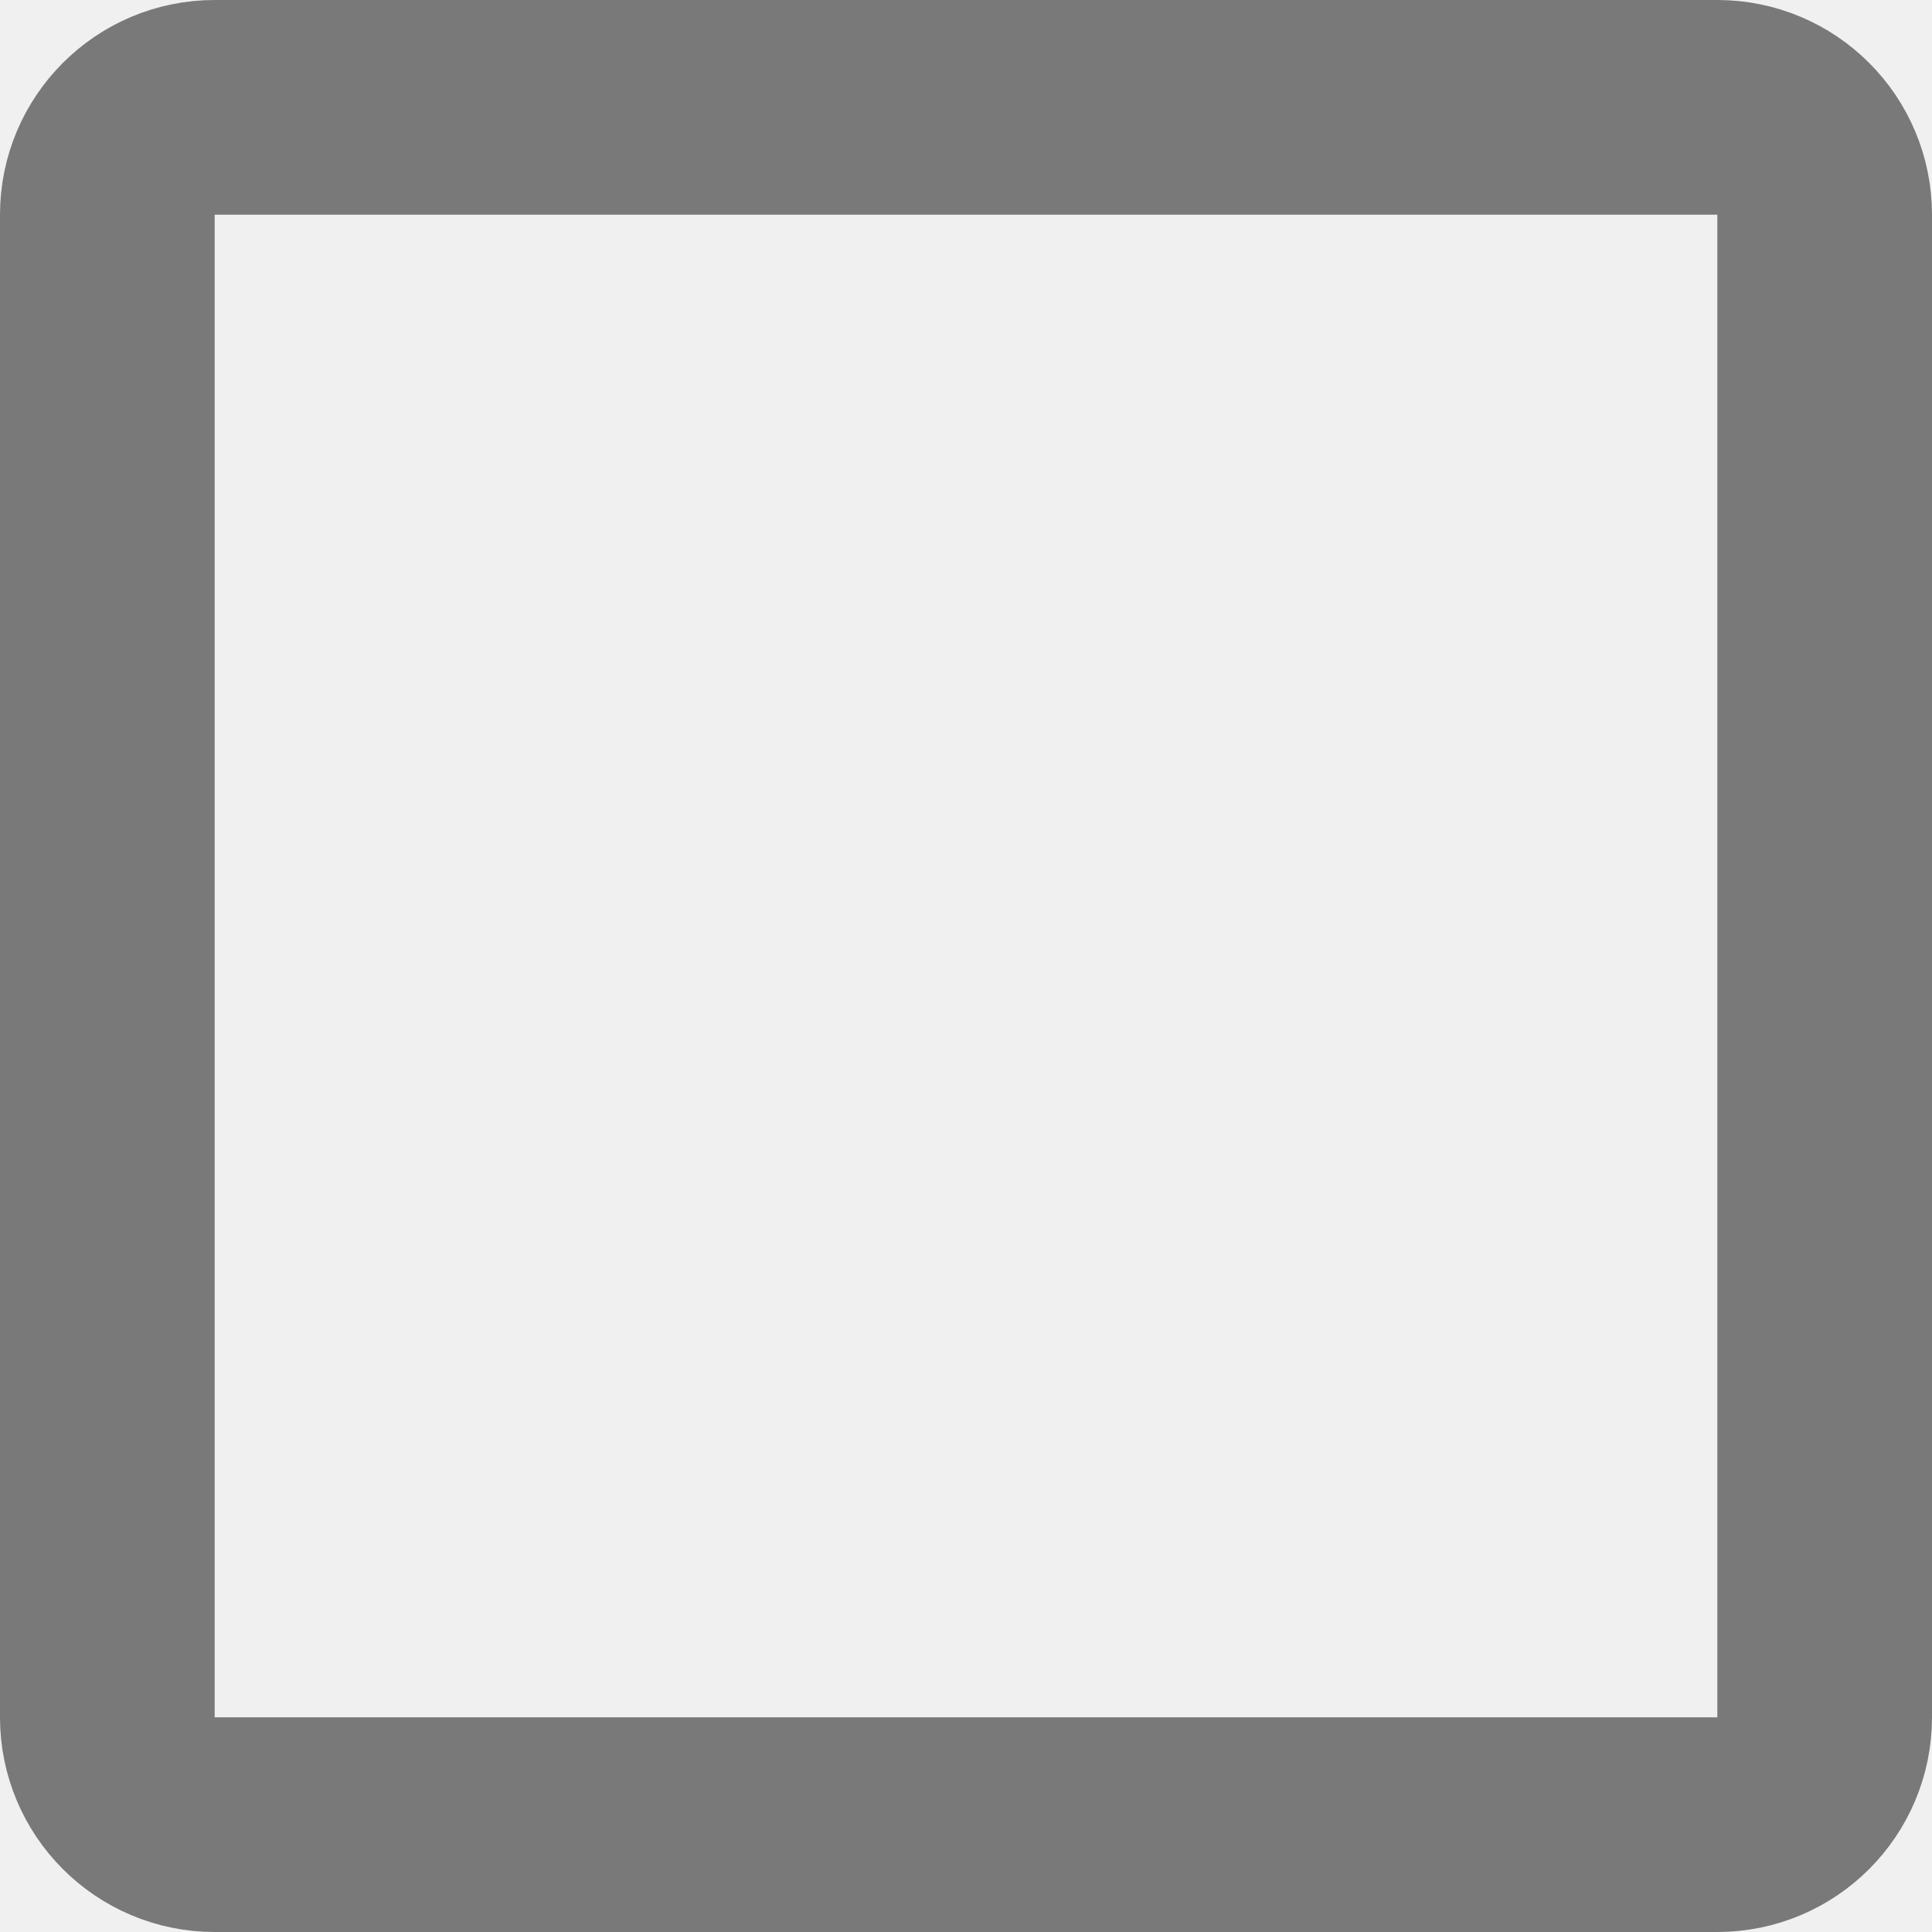
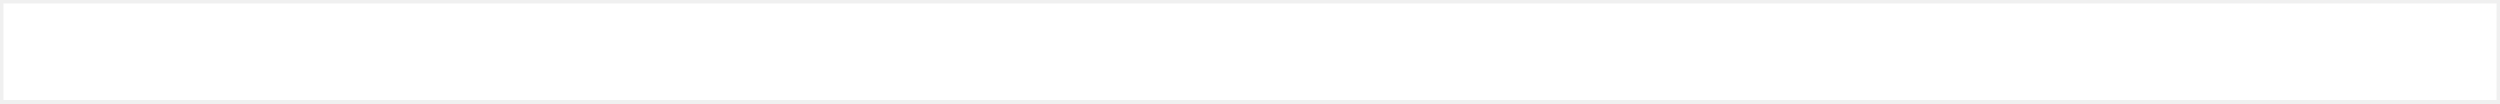
- <svg xmlns="http://www.w3.org/2000/svg" version="1.1" width="18px" height="18px" viewBox="55 373.5  18 18">
-   <path d="M 56.5 375.5  A 0.5 0.5 0 0 1 57 375 L 71 375  A 0.5 0.5 0 0 1 71.5 375.5 L 71.5 389.5  A 0.5 0.5 0 0 1 71 390 L 57 390  A 0.5 0.5 0 0 1 56.5 389.5 L 56.5 375.5  Z " fill-rule="nonzero" fill="#ffffff" stroke="none" fill-opacity="0" />
-   <path d="M 56 375.5  A 1 1 0 0 1 57 374.5 L 71 374.5  A 1 1 0 0 1 72 375.5 L 72 389.5  A 1 1 0 0 1 71 390.5 L 57 390.5  A 1 1 0 0 1 56 389.5 L 56 375.5  Z " stroke-width="2" stroke="#797979" fill="none" />
+ <svg xmlns="http://www.w3.org/2000/svg" version="1.1" width="725px" height="30px">
+   <g transform="matrix(1 0 0 1 -142 -96 )">
+     <path d="M 143 97  L 866 97  L 866 125  L 143 125  L 143 97  Z " fill-rule="nonzero" fill="#ffffff" stroke="none" />
+   </g>
</svg>
